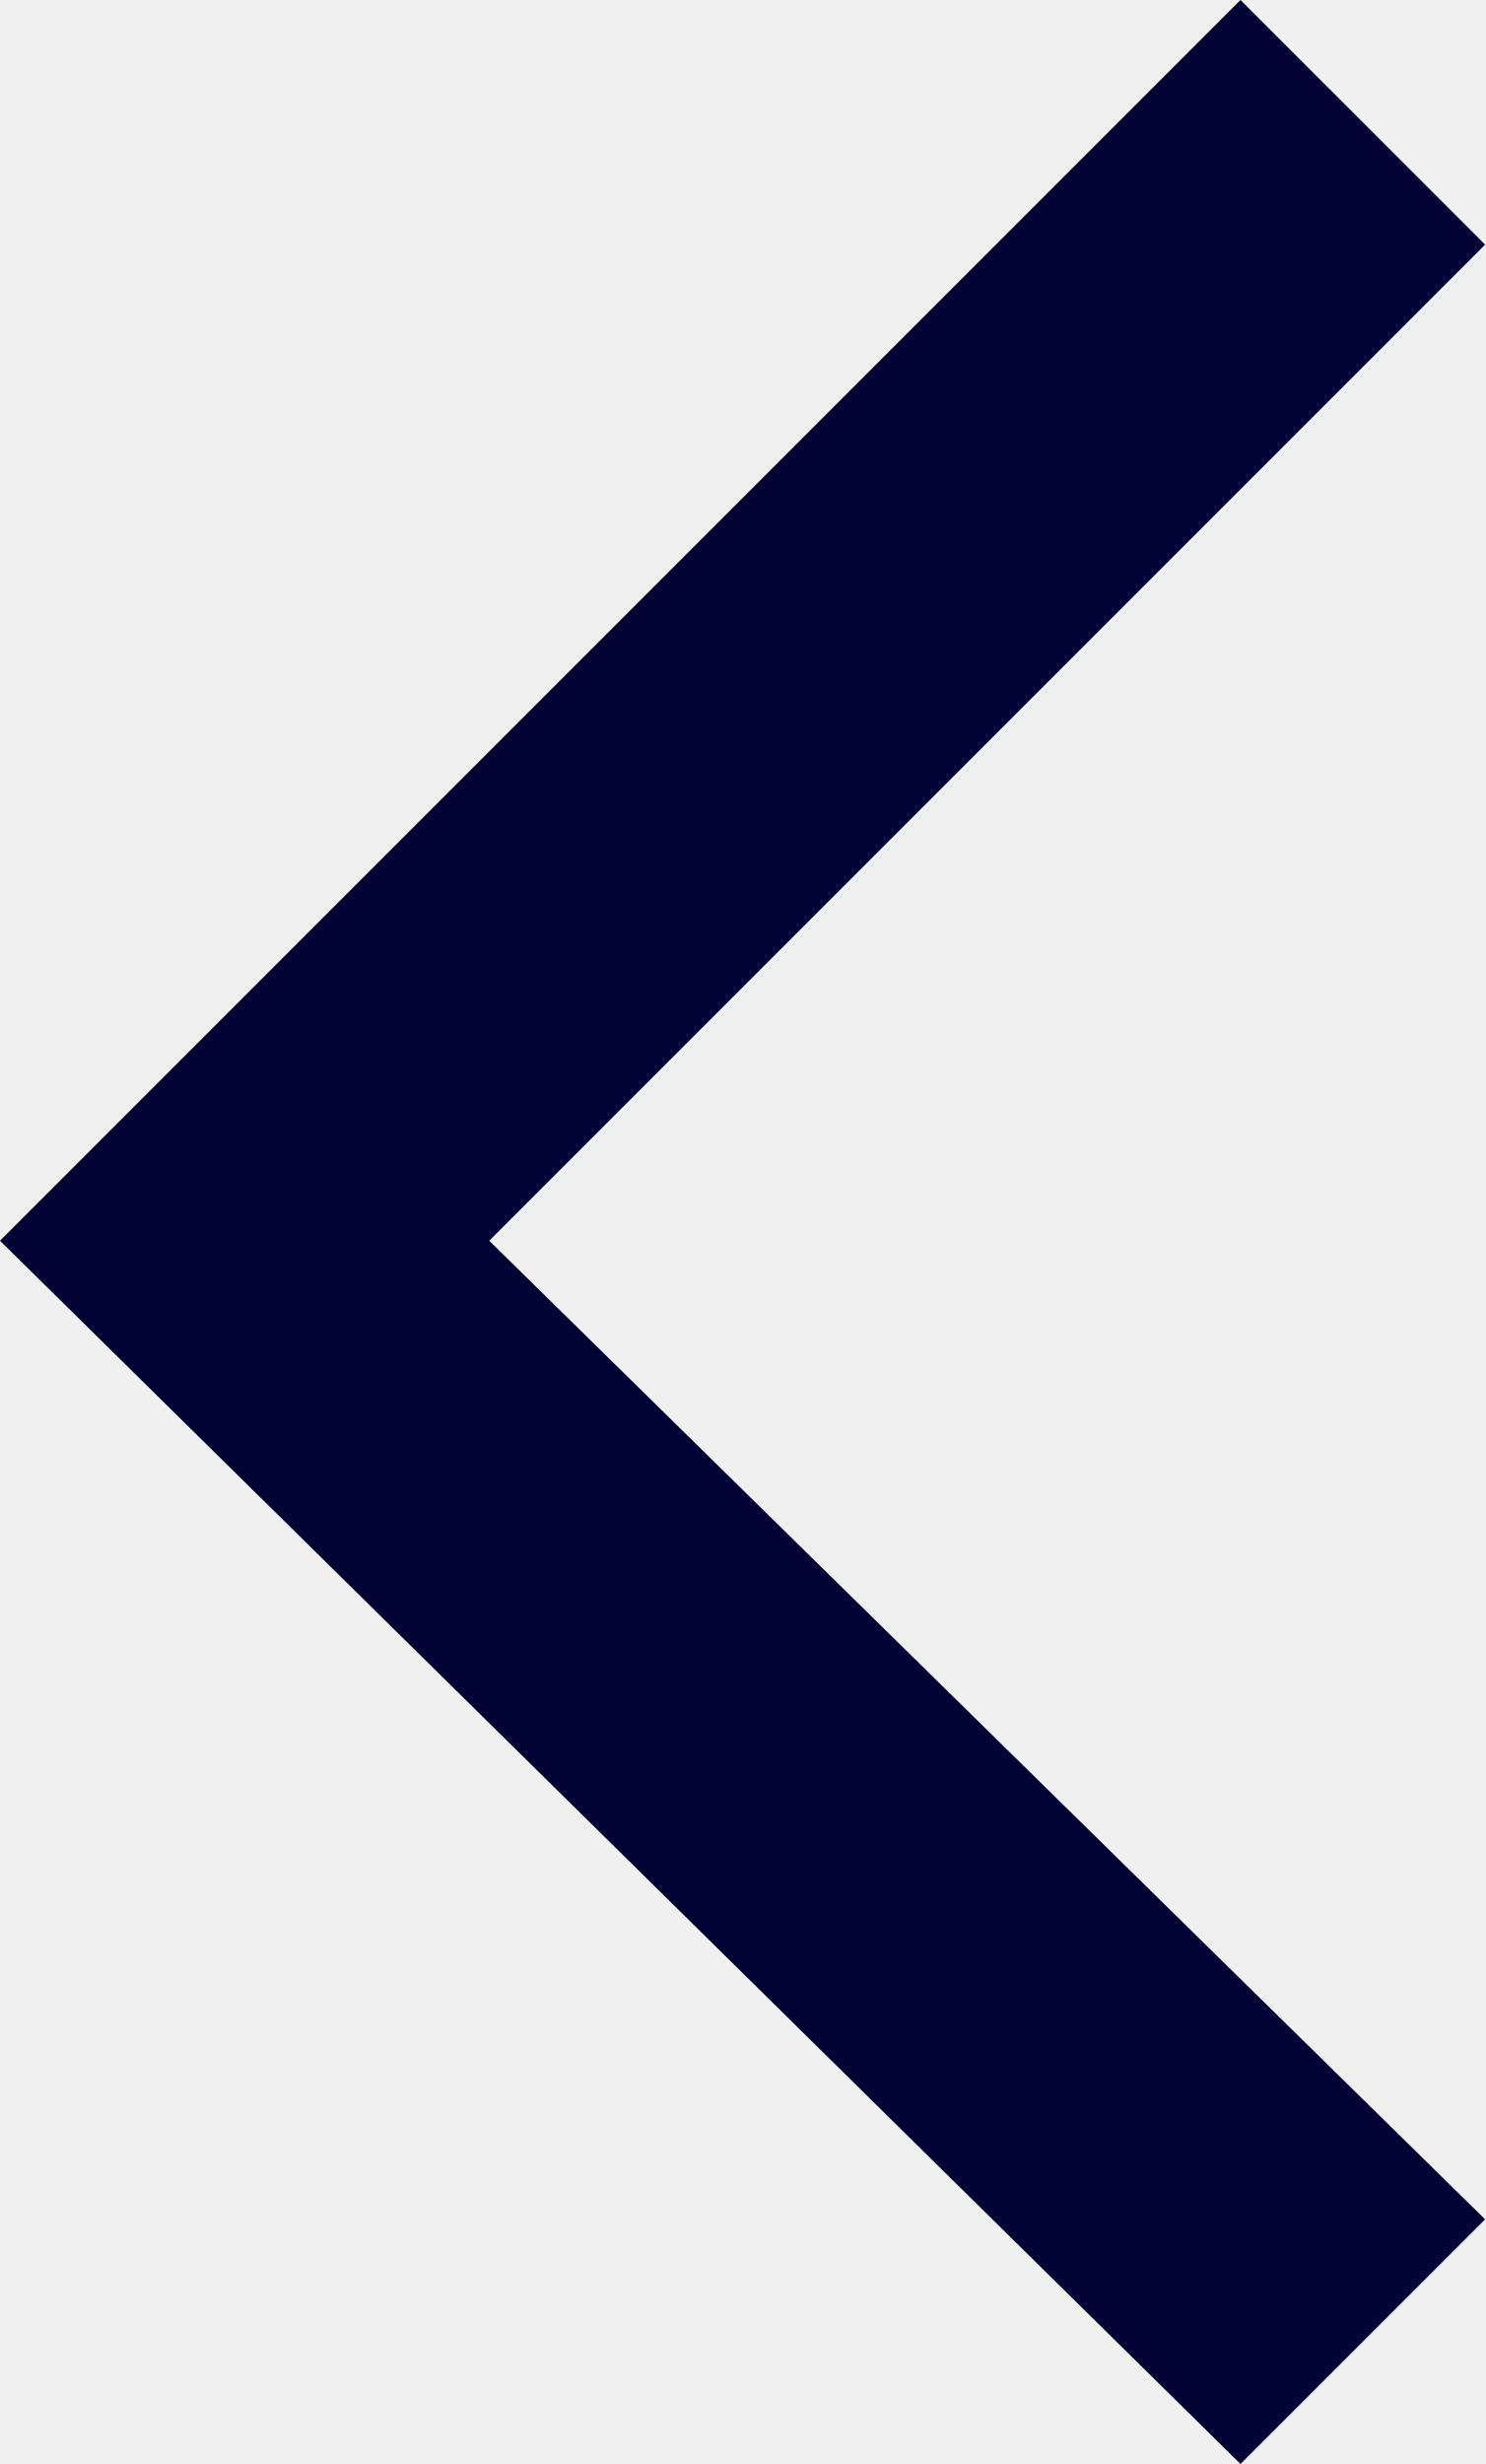
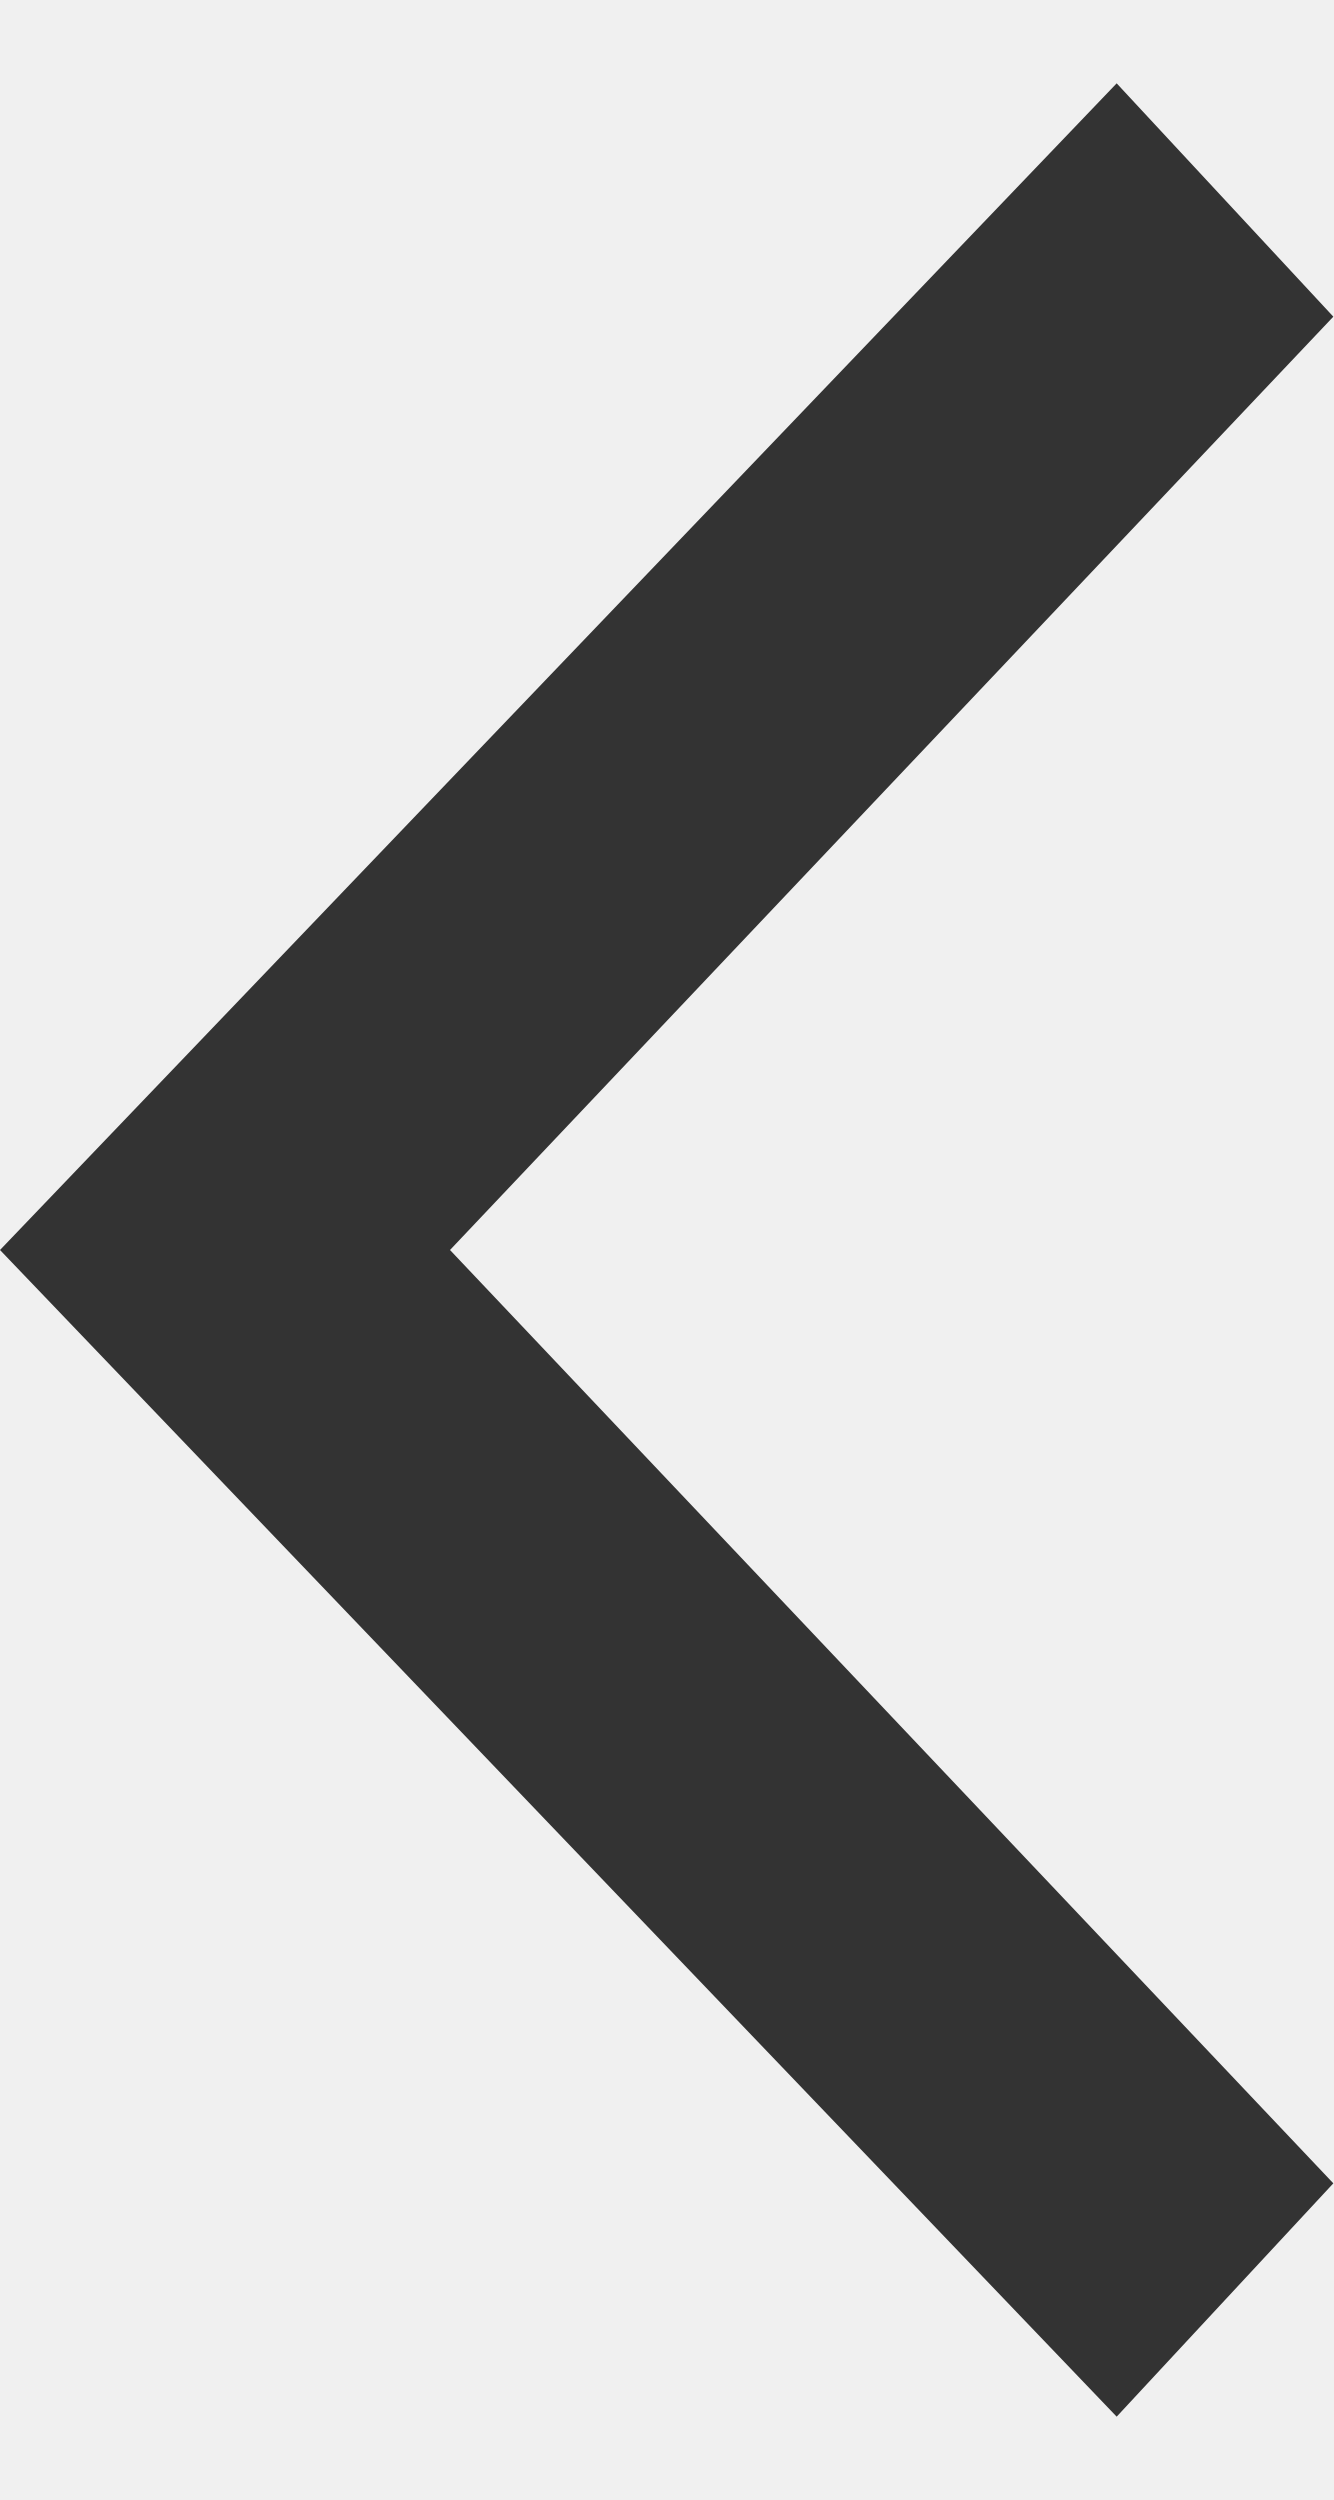
- <svg xmlns="http://www.w3.org/2000/svg" version="1.1" id="图层_1" x="0px" y="0px" viewBox="0 0 8.5 14.1" style="enable-background:new 0 0 8.5 14.1;" xml:space="preserve">
-   <style type="text/css">
- 	.st0{fill:#000333;}
- </style>
-   <polygon class="st0" points="8.5,1.4 7.1,0 0,7.1 7.1,14.1 8.5,12.7 2.8,7.1 " />
+ <svg xmlns="http://www.w3.org/2000/svg" width="8" height="15" viewBox="0 0 8 15" fill="none">
+   <g clip-path="url(#clip0_2424_319)">
+     <path d="M0 7.5L6.7 14.5L8 13.1L2.7 7.5L8 1.9L6.7 0.5L0 7.5Z" fill="#333333" />
+   </g>
+   <defs>
+     <clipPath id="clip0_2424_319">
+       <rect width="8" height="14" fill="white" transform="translate(0 0.5)" />
+     </clipPath>
+   </defs>
</svg>
